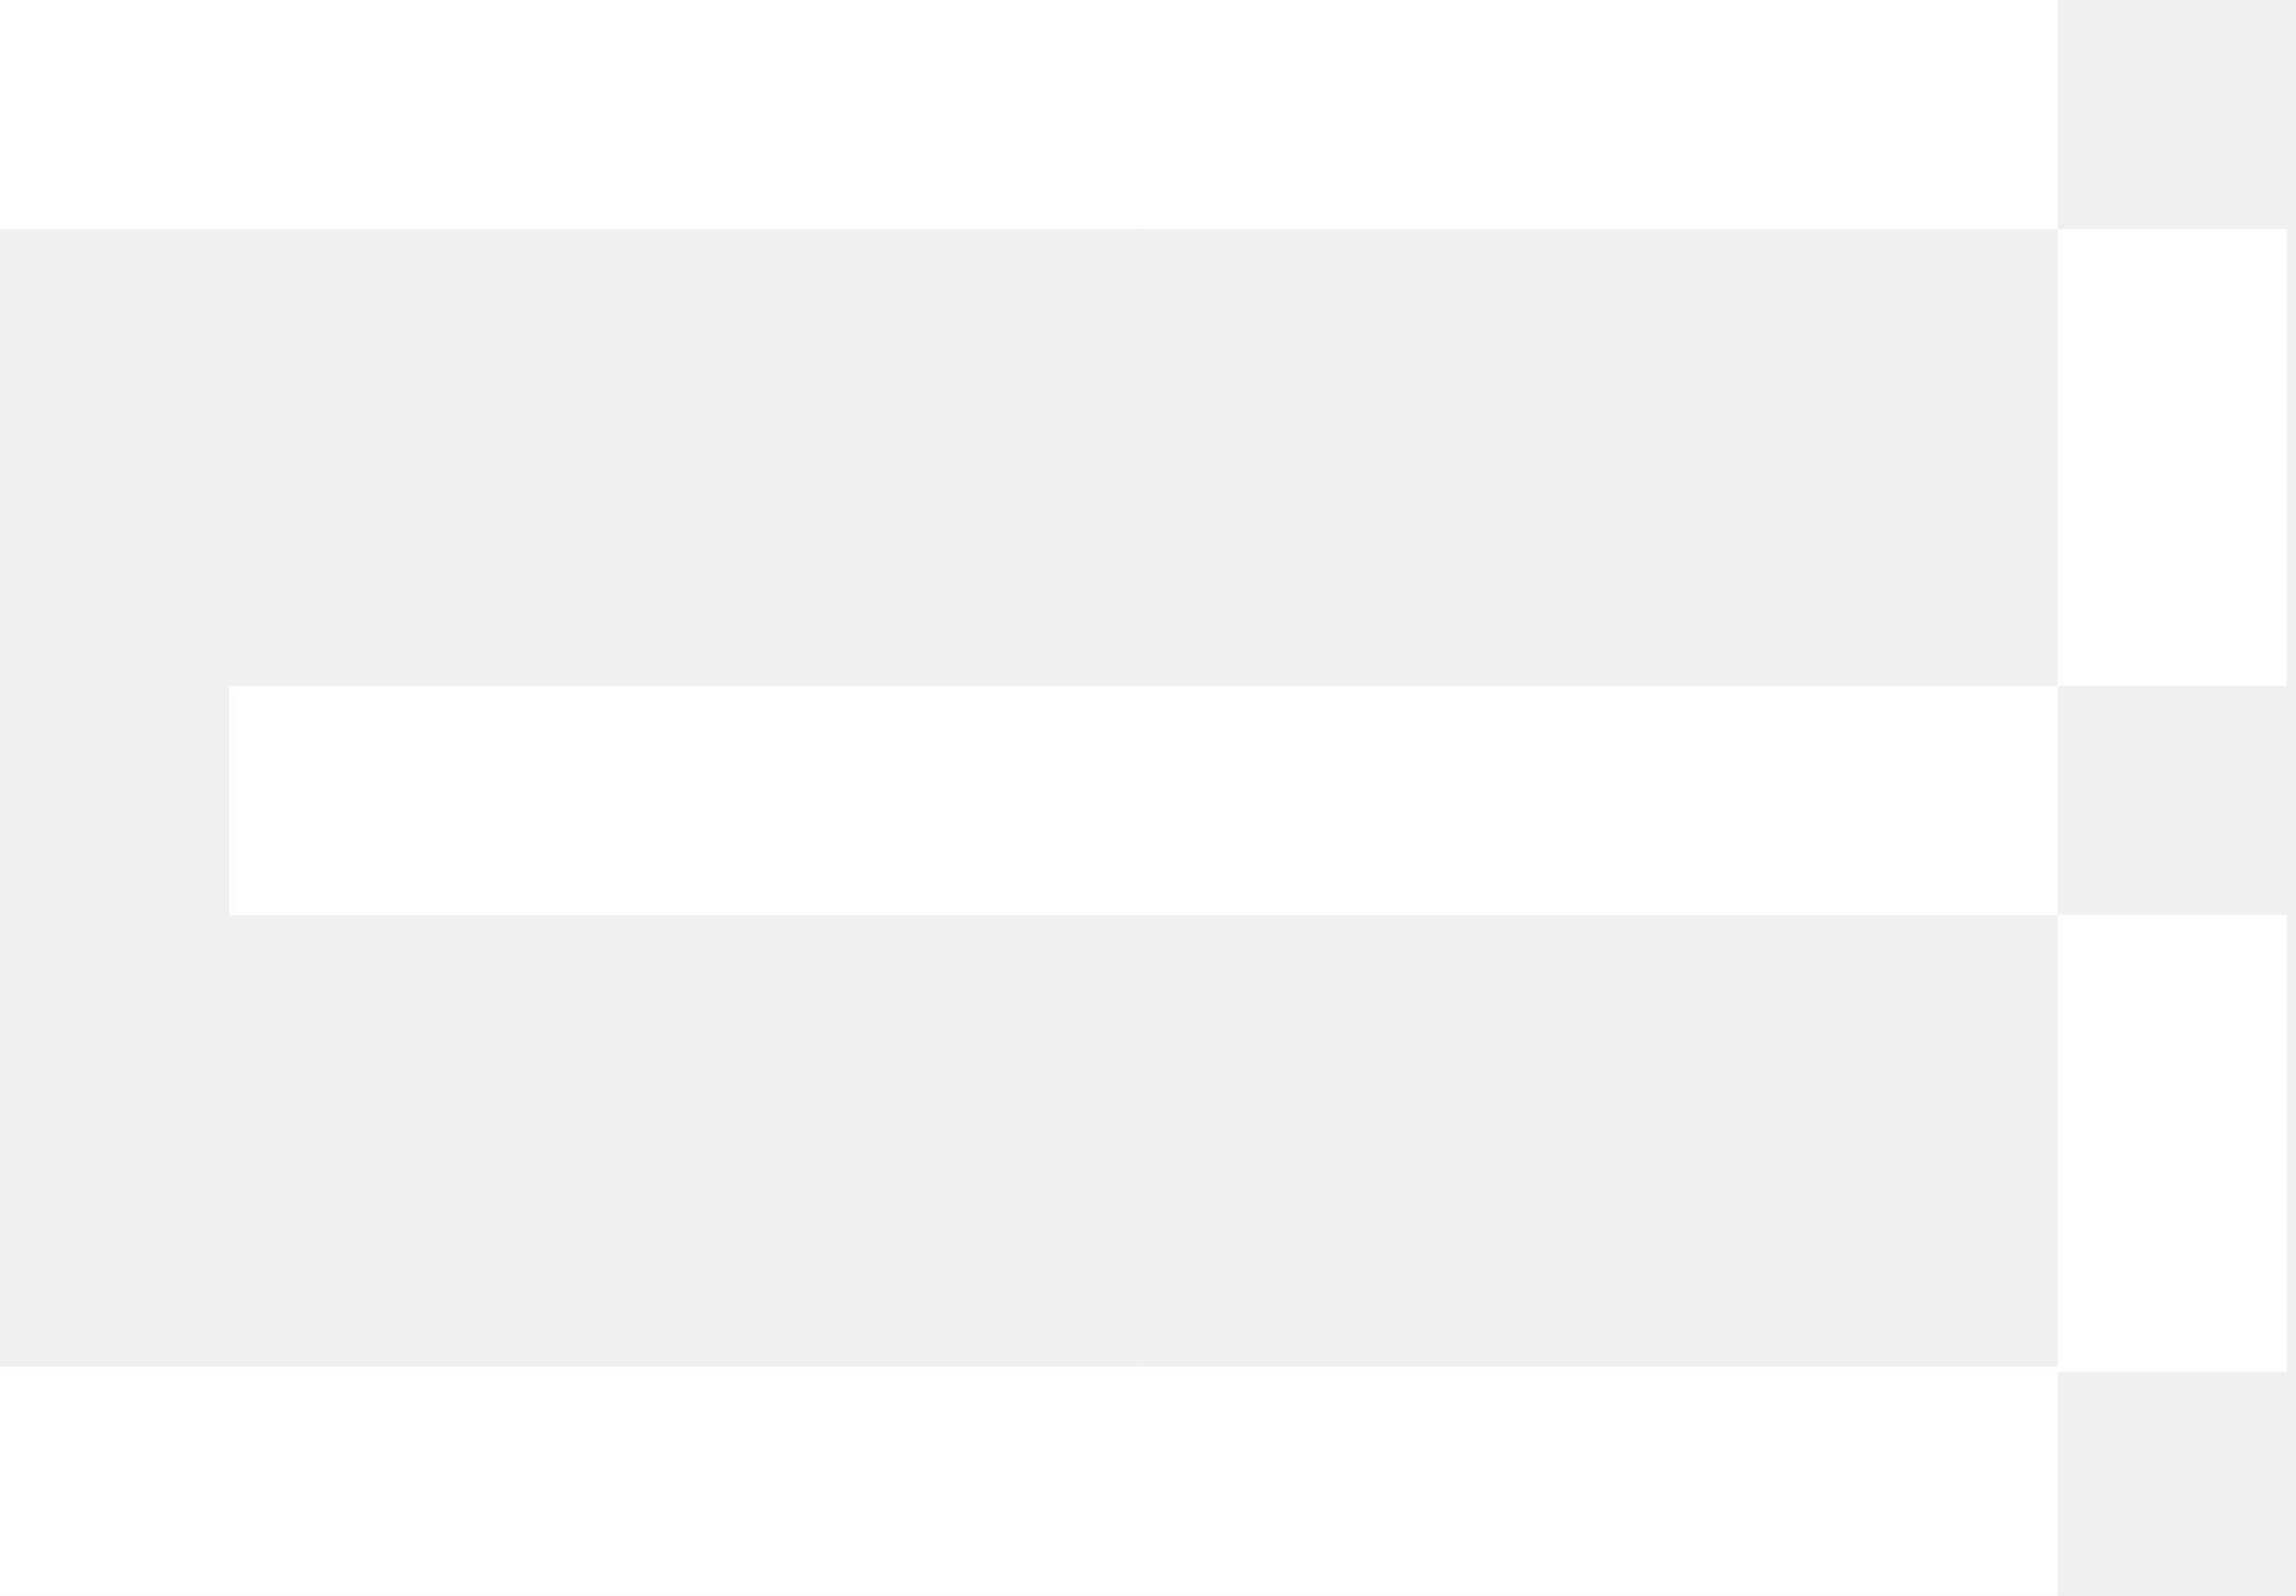
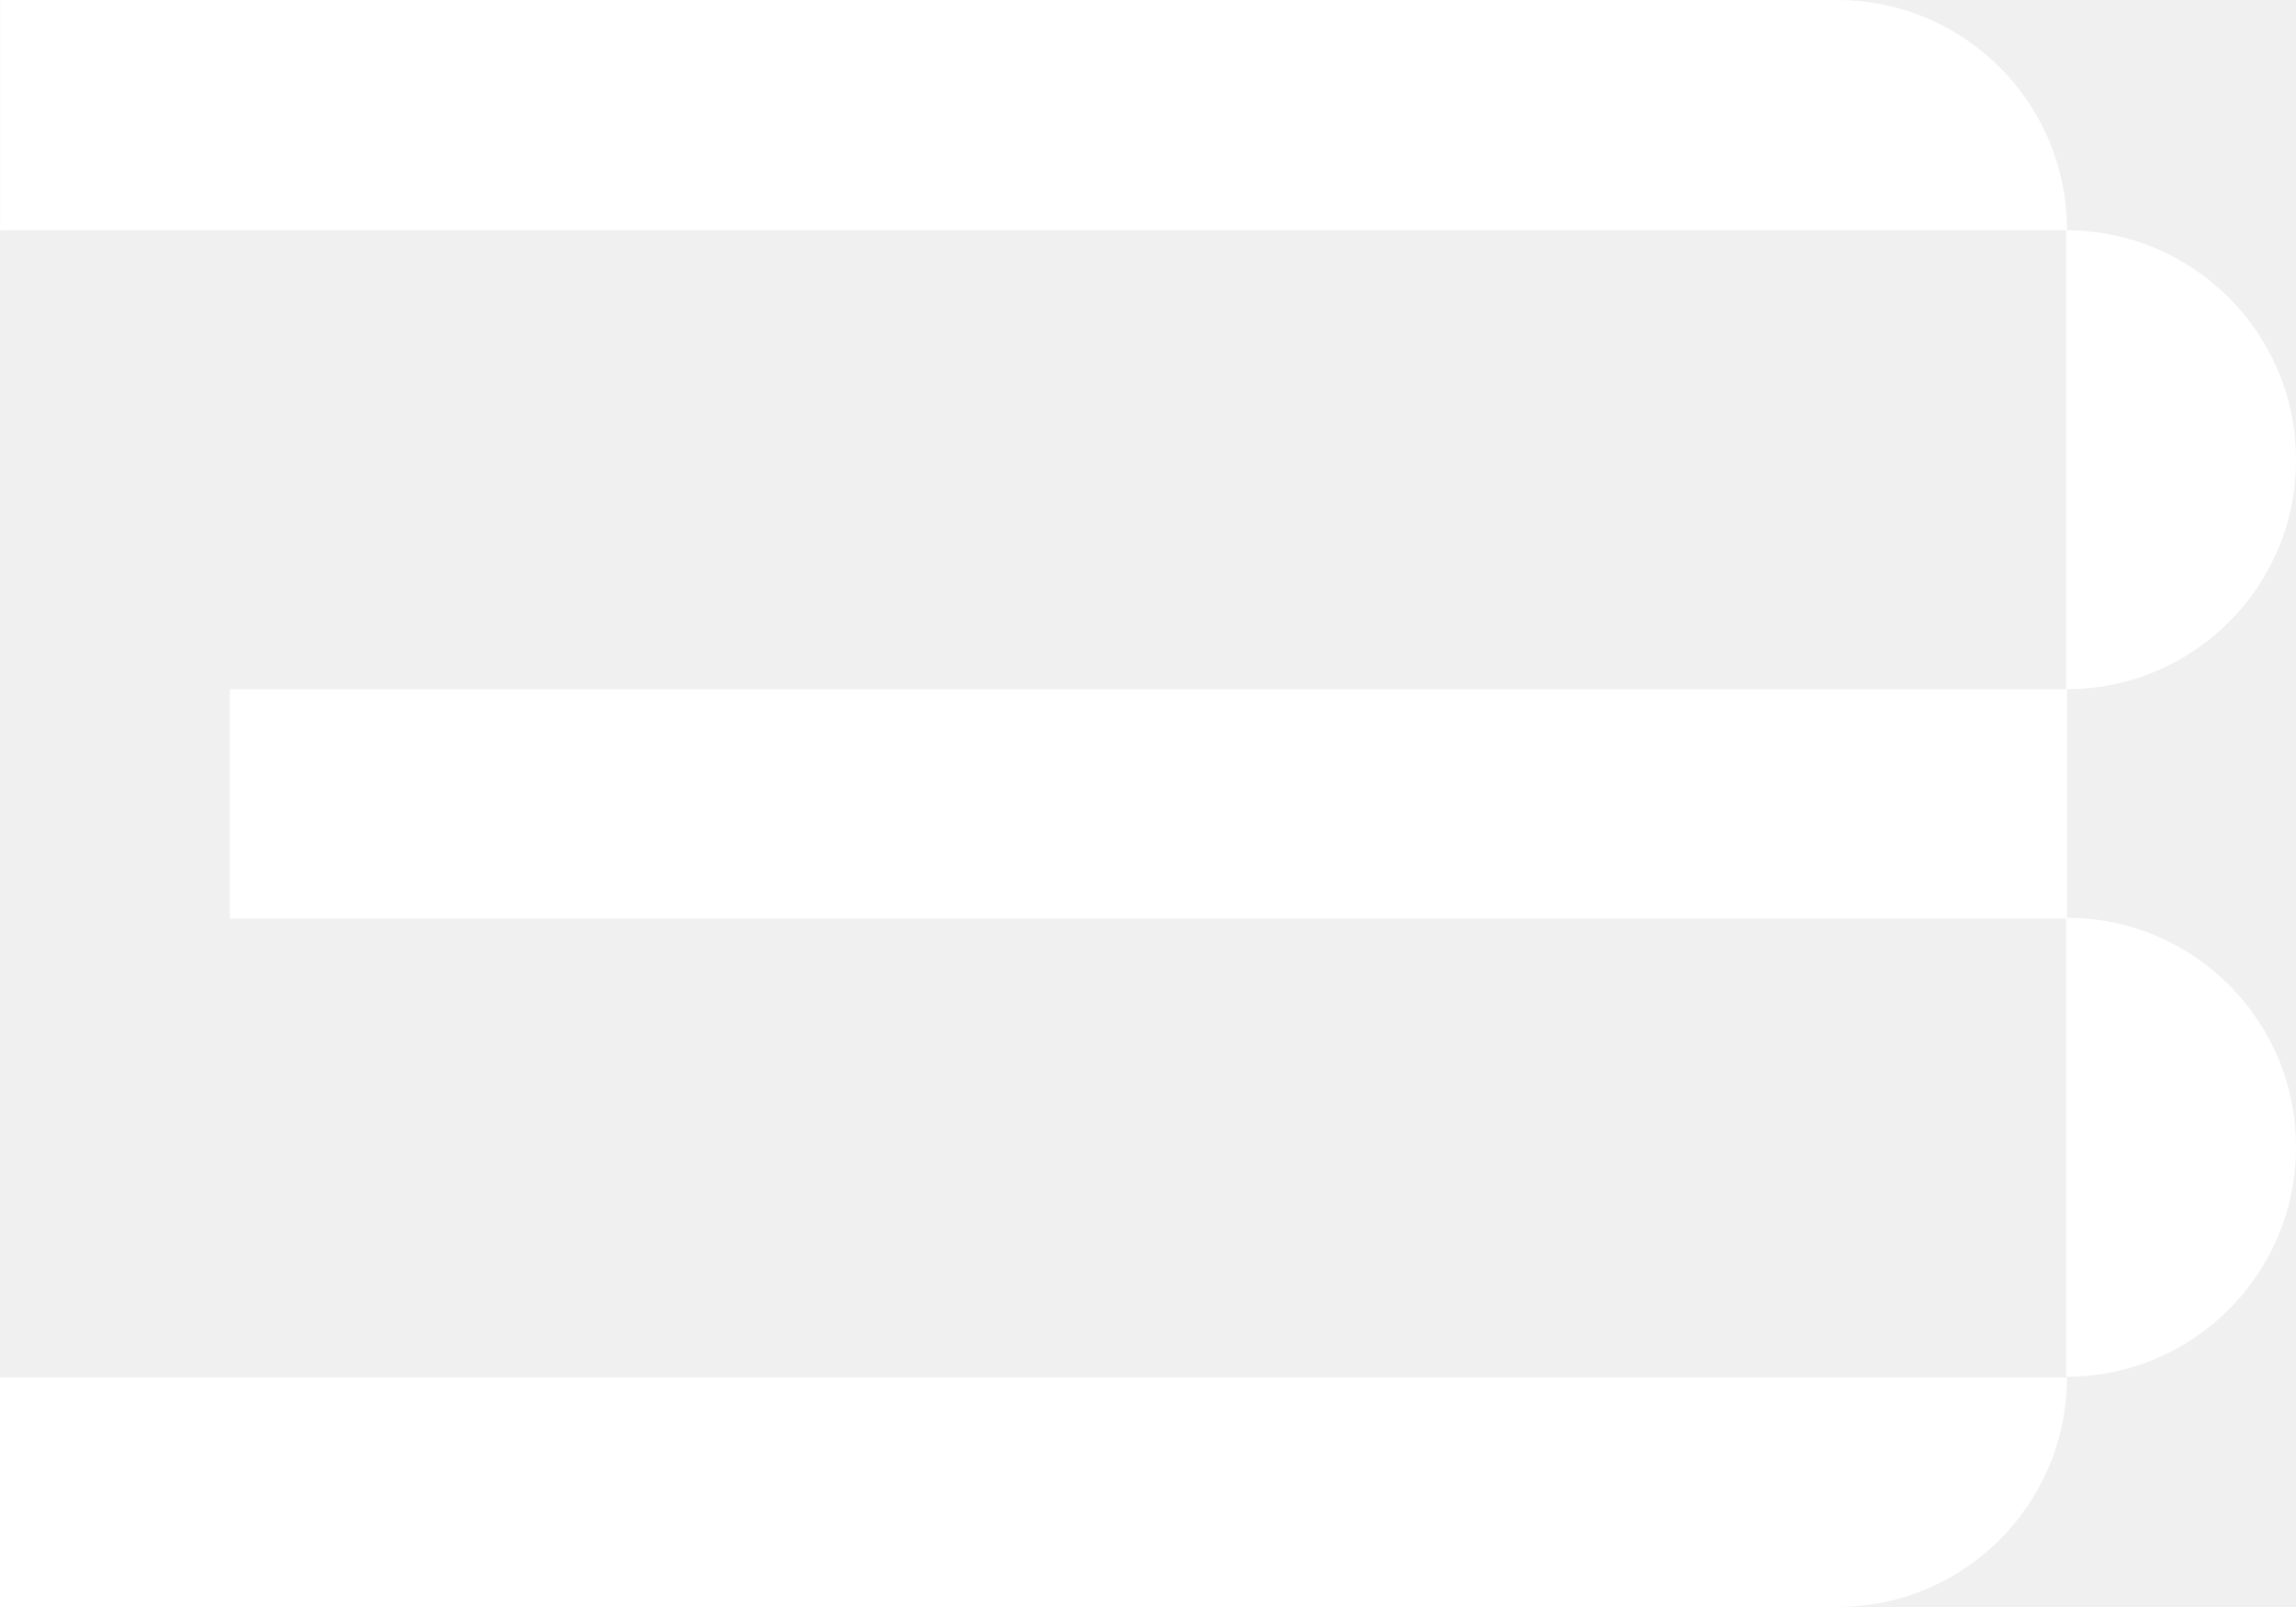
- <svg xmlns="http://www.w3.org/2000/svg" width="141" height="98" fill="none">
-   <path d="M14.041 83.958H0V98h14.041V83.958zM14.041 0H0v14.041h14.041V0zM28.083 83.958H14.042V98h14.041V83.958zM28.083 0H14.042v14.041h14.041V0zM28.083 42.125H14.042v14.041h14.041V42.125zM42.125 83.958H28.083V98h14.042V83.958zM42.125 0H28.083v14.041h14.042V0zM42.125 42.125H28.083v14.041h14.042V42.125zM56.166 83.958H42.125V98h14.041V83.958zM56.166 0H42.125v14.041h14.041V0zM56.166 42.125H42.125v14.041h14.041V42.125zM70.208 83.958H56.166V98h14.042V83.958zM70.208 0H56.166v14.041h14.042V0zM70.208 42.125H56.166v14.041h14.042V42.125z" fill="#fff" />
-   <path d="M84.25 83.958H70.206V98H84.25V83.958zM84.25 0H70.206v14.041H84.25V0zM84.25 42.125H70.206v14.041H84.25V42.125zM98.291 83.958H84.25V98H98.29V83.958zM98.291 0H84.25v14.041H98.29V0zM98.291 42.125H84.25v14.041H98.29V42.125zM112.333 83.958H98.291V98h14.042V83.958zM112.333 0H98.291v14.041h14.042V0zM112.333 42.125H98.291v14.041h14.042V42.125zM126.374 83.958h-14.041V98h14.041V83.958zM126.374 0h-14.041v14.041h14.041V0zM126.374 42.125h-14.041v14.041h14.041V42.125zM140.416 70.208h-14.042v14.041h14.042V70.208zM140.416 28.083h-14.042v14.042h14.042V28.083zM140.416 56.166h-14.042v14.042h14.042V56.166zM140.416 14.042h-14.042v14.041h14.042V14.042z" fill="#fff" />
+ <svg xmlns="http://www.w3.org/2000/svg" width="140" height="98" fill="none">
+   <path d="M125.993 14.044v27.982h.039c7.715 0 13.968-6.25 13.968-13.96v-.025c0-7.729-6.271-13.997-14.007-13.997zM126.032 84.007H0V98h112.03c7.733 0 14.002-6.265 14.002-13.993zM126.033 14.042V14C126.033 6.266 119.762 0 112.026 0H.006v14.042h126.027zM125.998 83.958c7.733 0 14.002-6.264 14.002-13.993v-.034c0-7.71-6.253-13.96-13.968-13.96V42.027H14.022V56.02h111.976v27.938z" fill="#fff" />
</svg>
